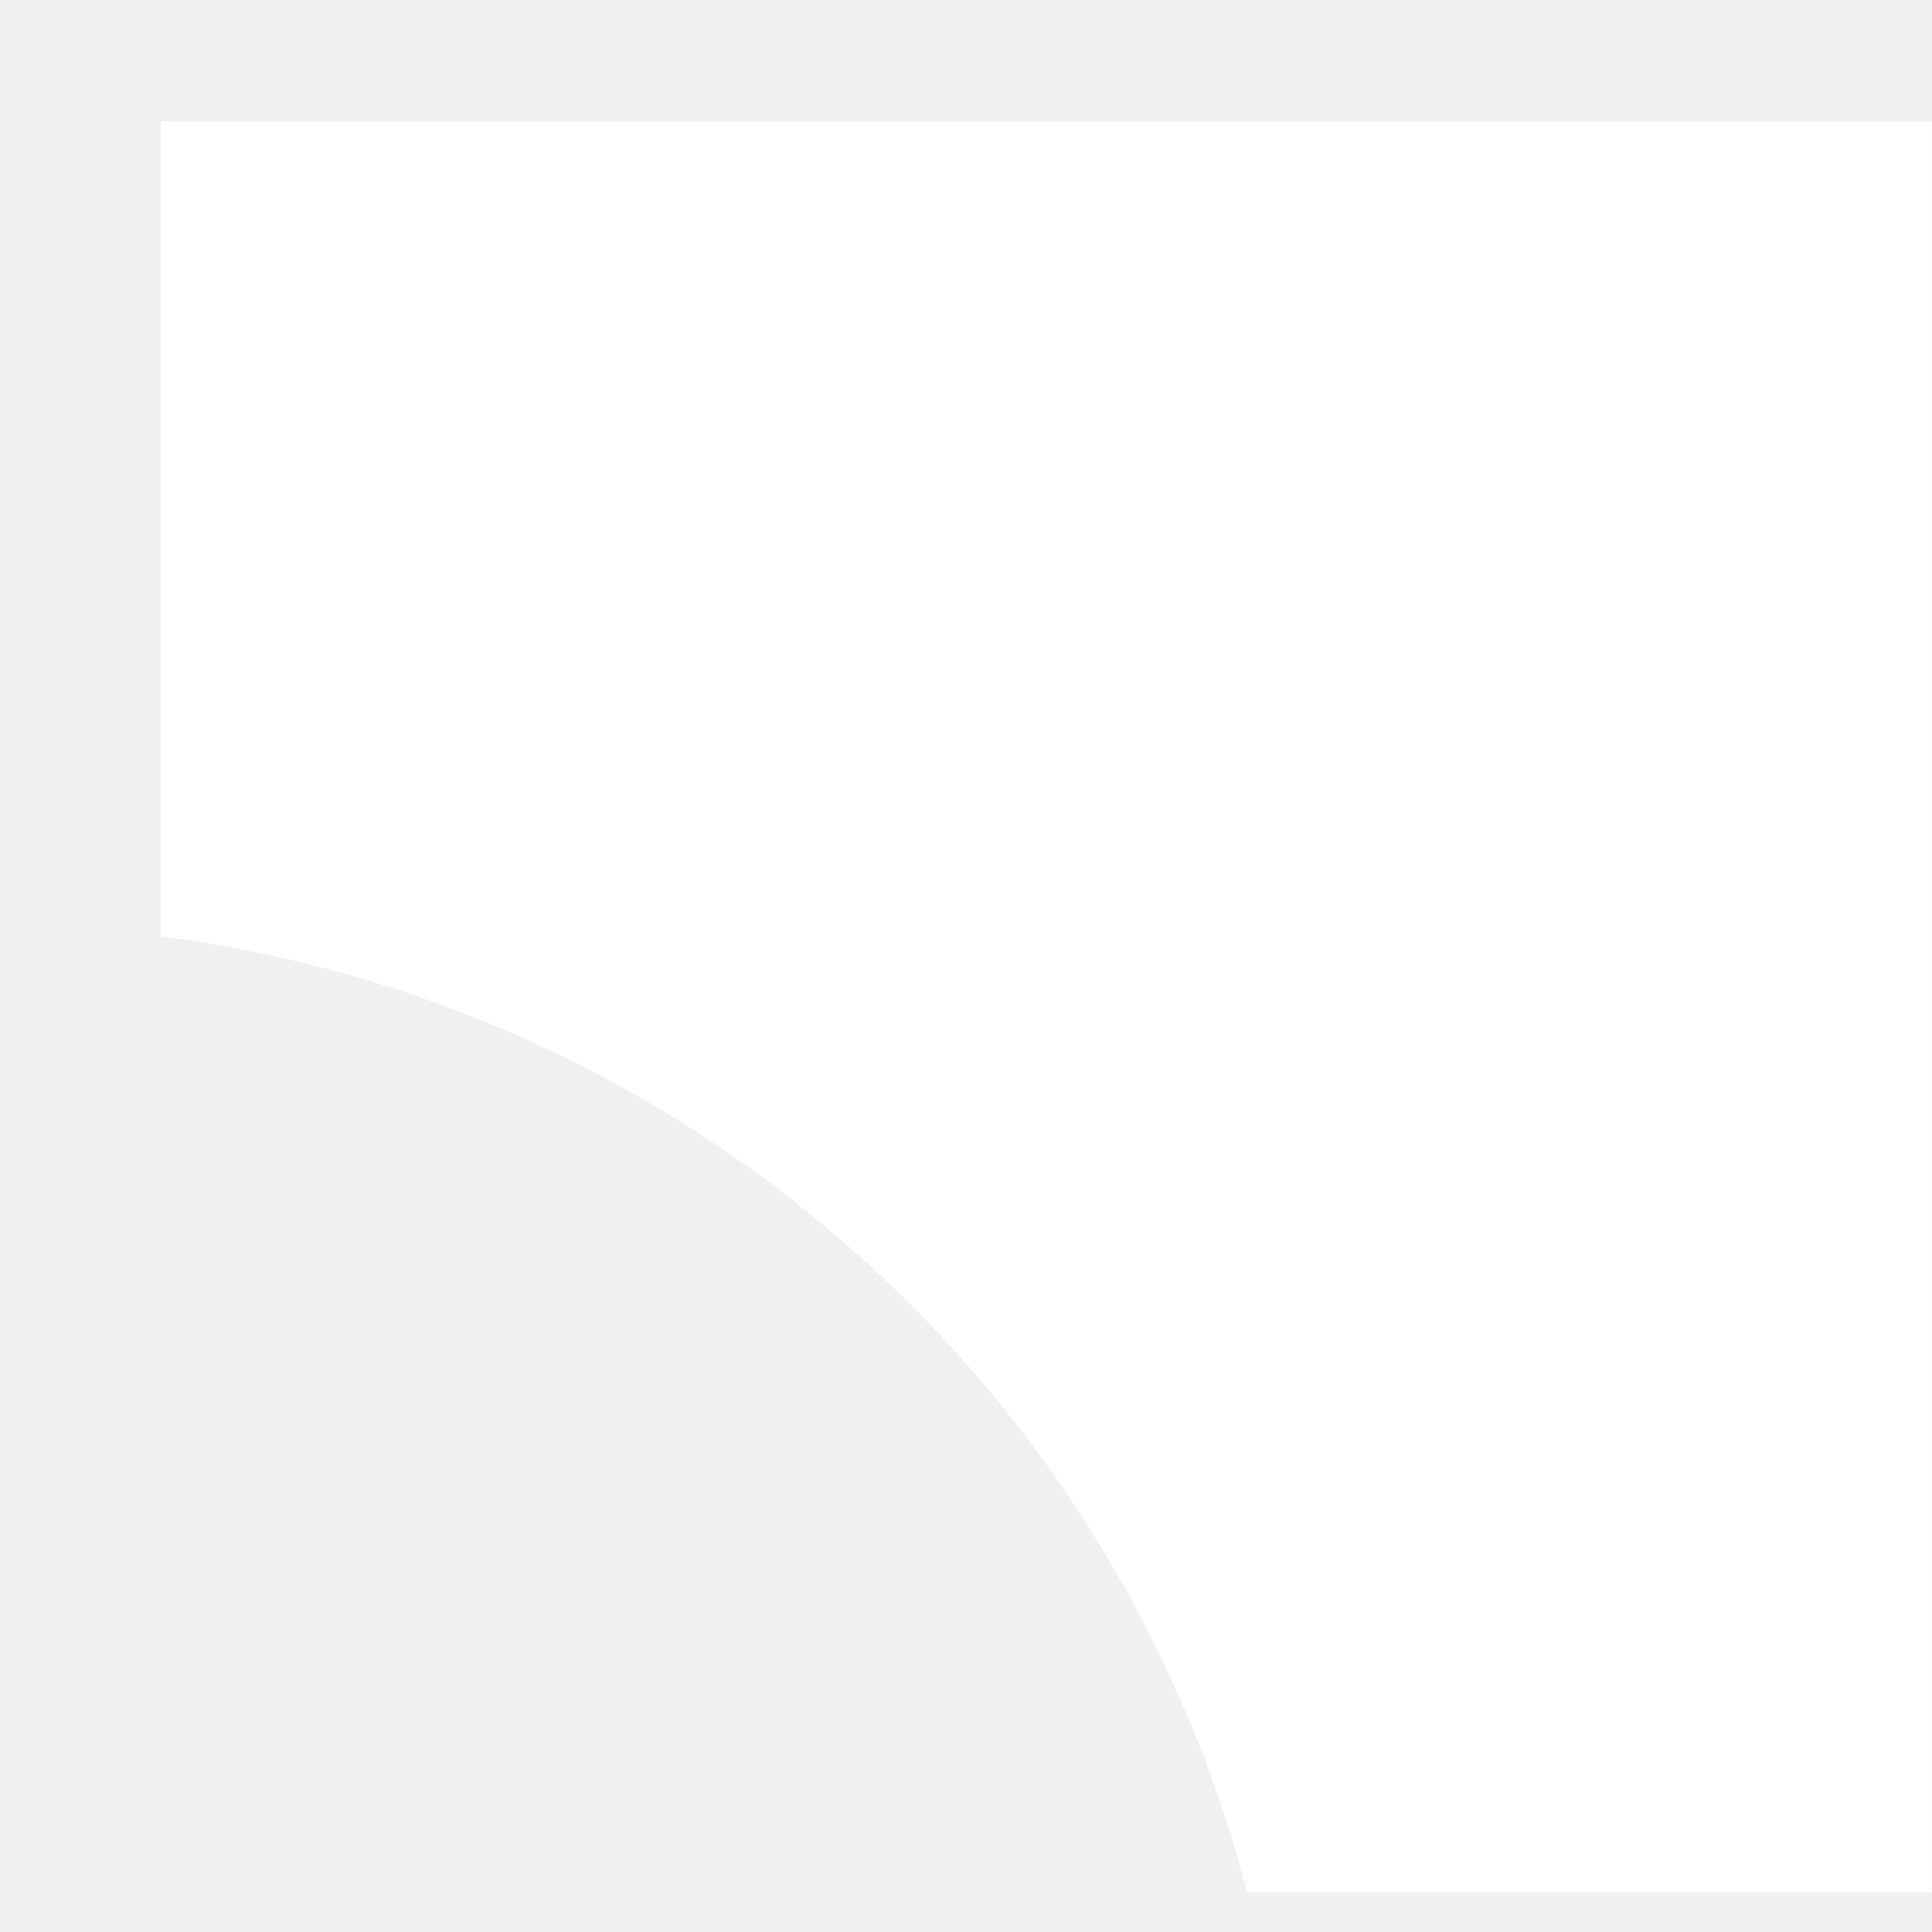
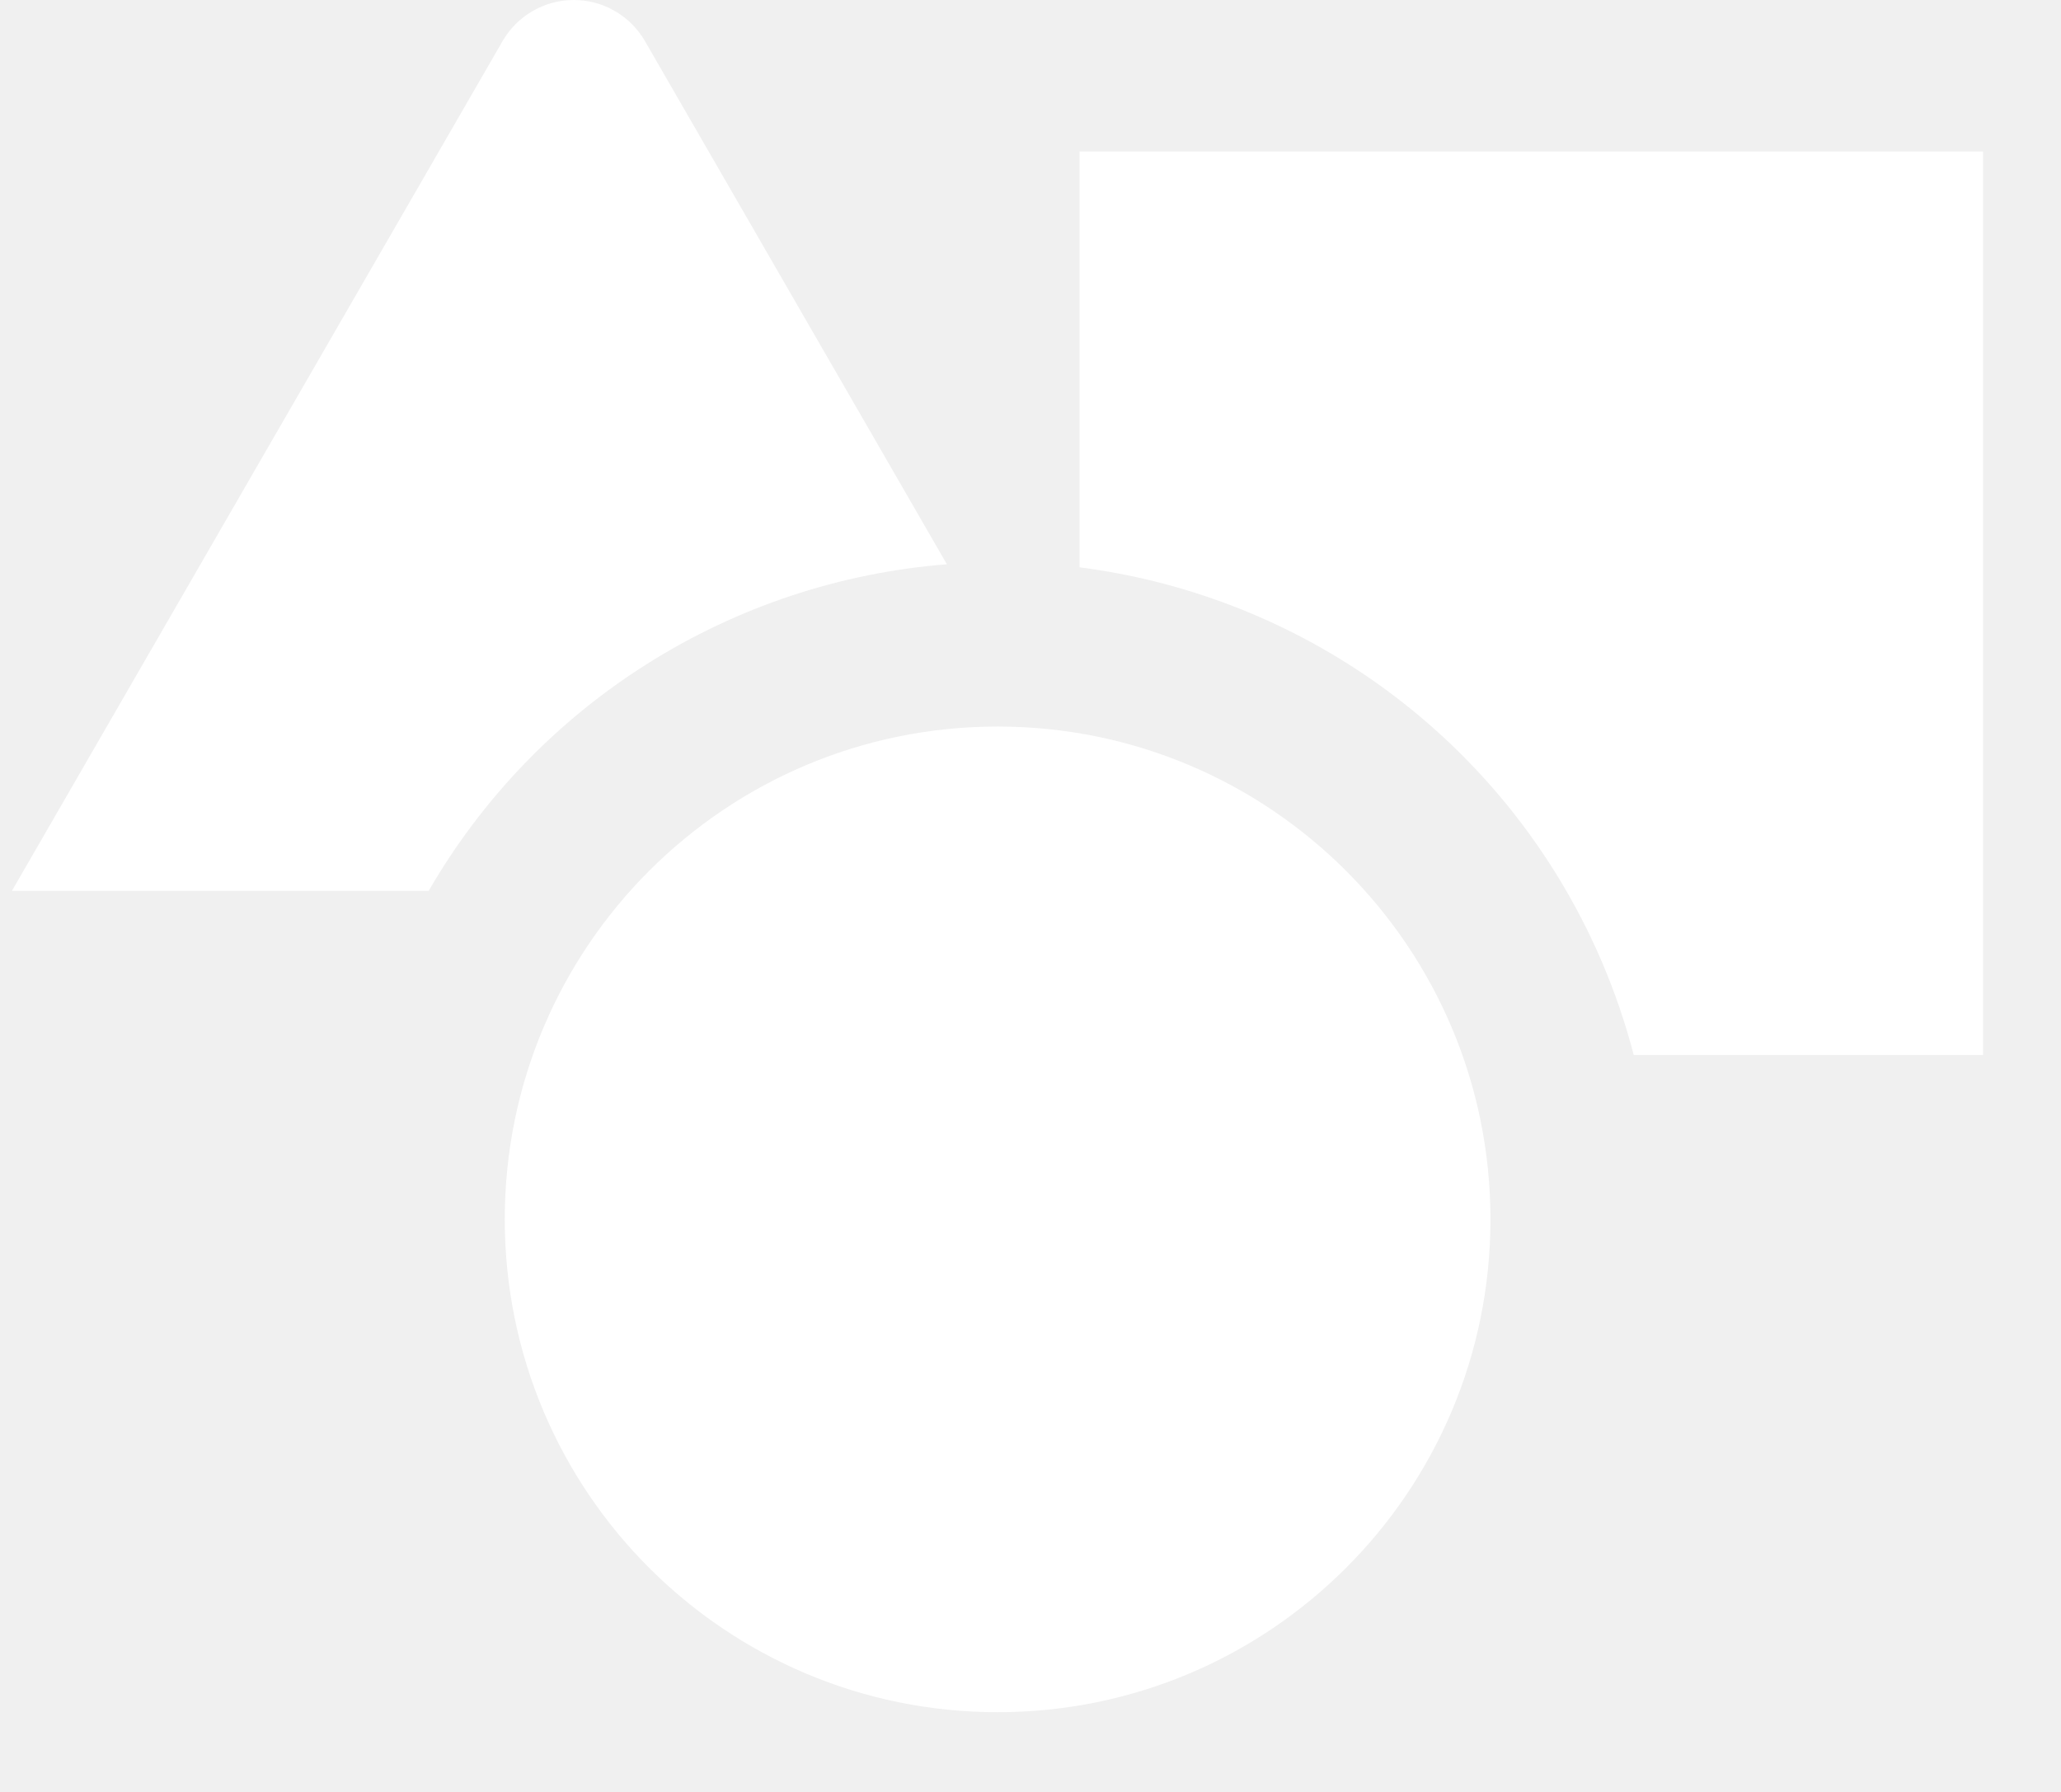
- <svg xmlns="http://www.w3.org/2000/svg" width="11" height="11" viewBox="0 0 11 11" fill="none">
-   <path d="M0.916 0.691V5.332C2.373 5.518 3.74 6.136 4.842 7.106C5.945 8.076 6.731 9.354 7.101 10.775H10.999V0.691H0.916Z" fill="white" />
+ <svg xmlns="http://www.w3.org/2000/svg" width="23" height="20" viewBox="0 0 23 20" fill="none">
+   <path d="M11.133 19.11C14.171 19.11 16.633 16.647 16.633 13.609C16.633 10.572 14.171 8.109 11.133 8.109C8.095 8.109 5.633 10.572 5.633 13.609C5.633 16.647 8.095 19.11 11.133 19.11Z" fill="white" />
+   <path d="M10.567 6.298L7.197 0.458C7.116 0.319 7.001 0.203 6.861 0.123C6.722 0.042 6.564 0 6.403 0C6.242 0 6.084 0.042 5.945 0.123C5.805 0.203 5.689 0.319 5.609 0.458L0.133 9.943H4.784C5.38 8.912 6.218 8.041 7.226 7.407C8.233 6.772 9.38 6.391 10.567 6.298Z" fill="white" />
+   <path d="M12.047 1.691V6.332C13.503 6.518 14.871 7.136 15.973 8.106C17.075 9.076 17.862 10.354 18.232 11.775H22.13V1.691H12.047Z" fill="white" />
</svg>
